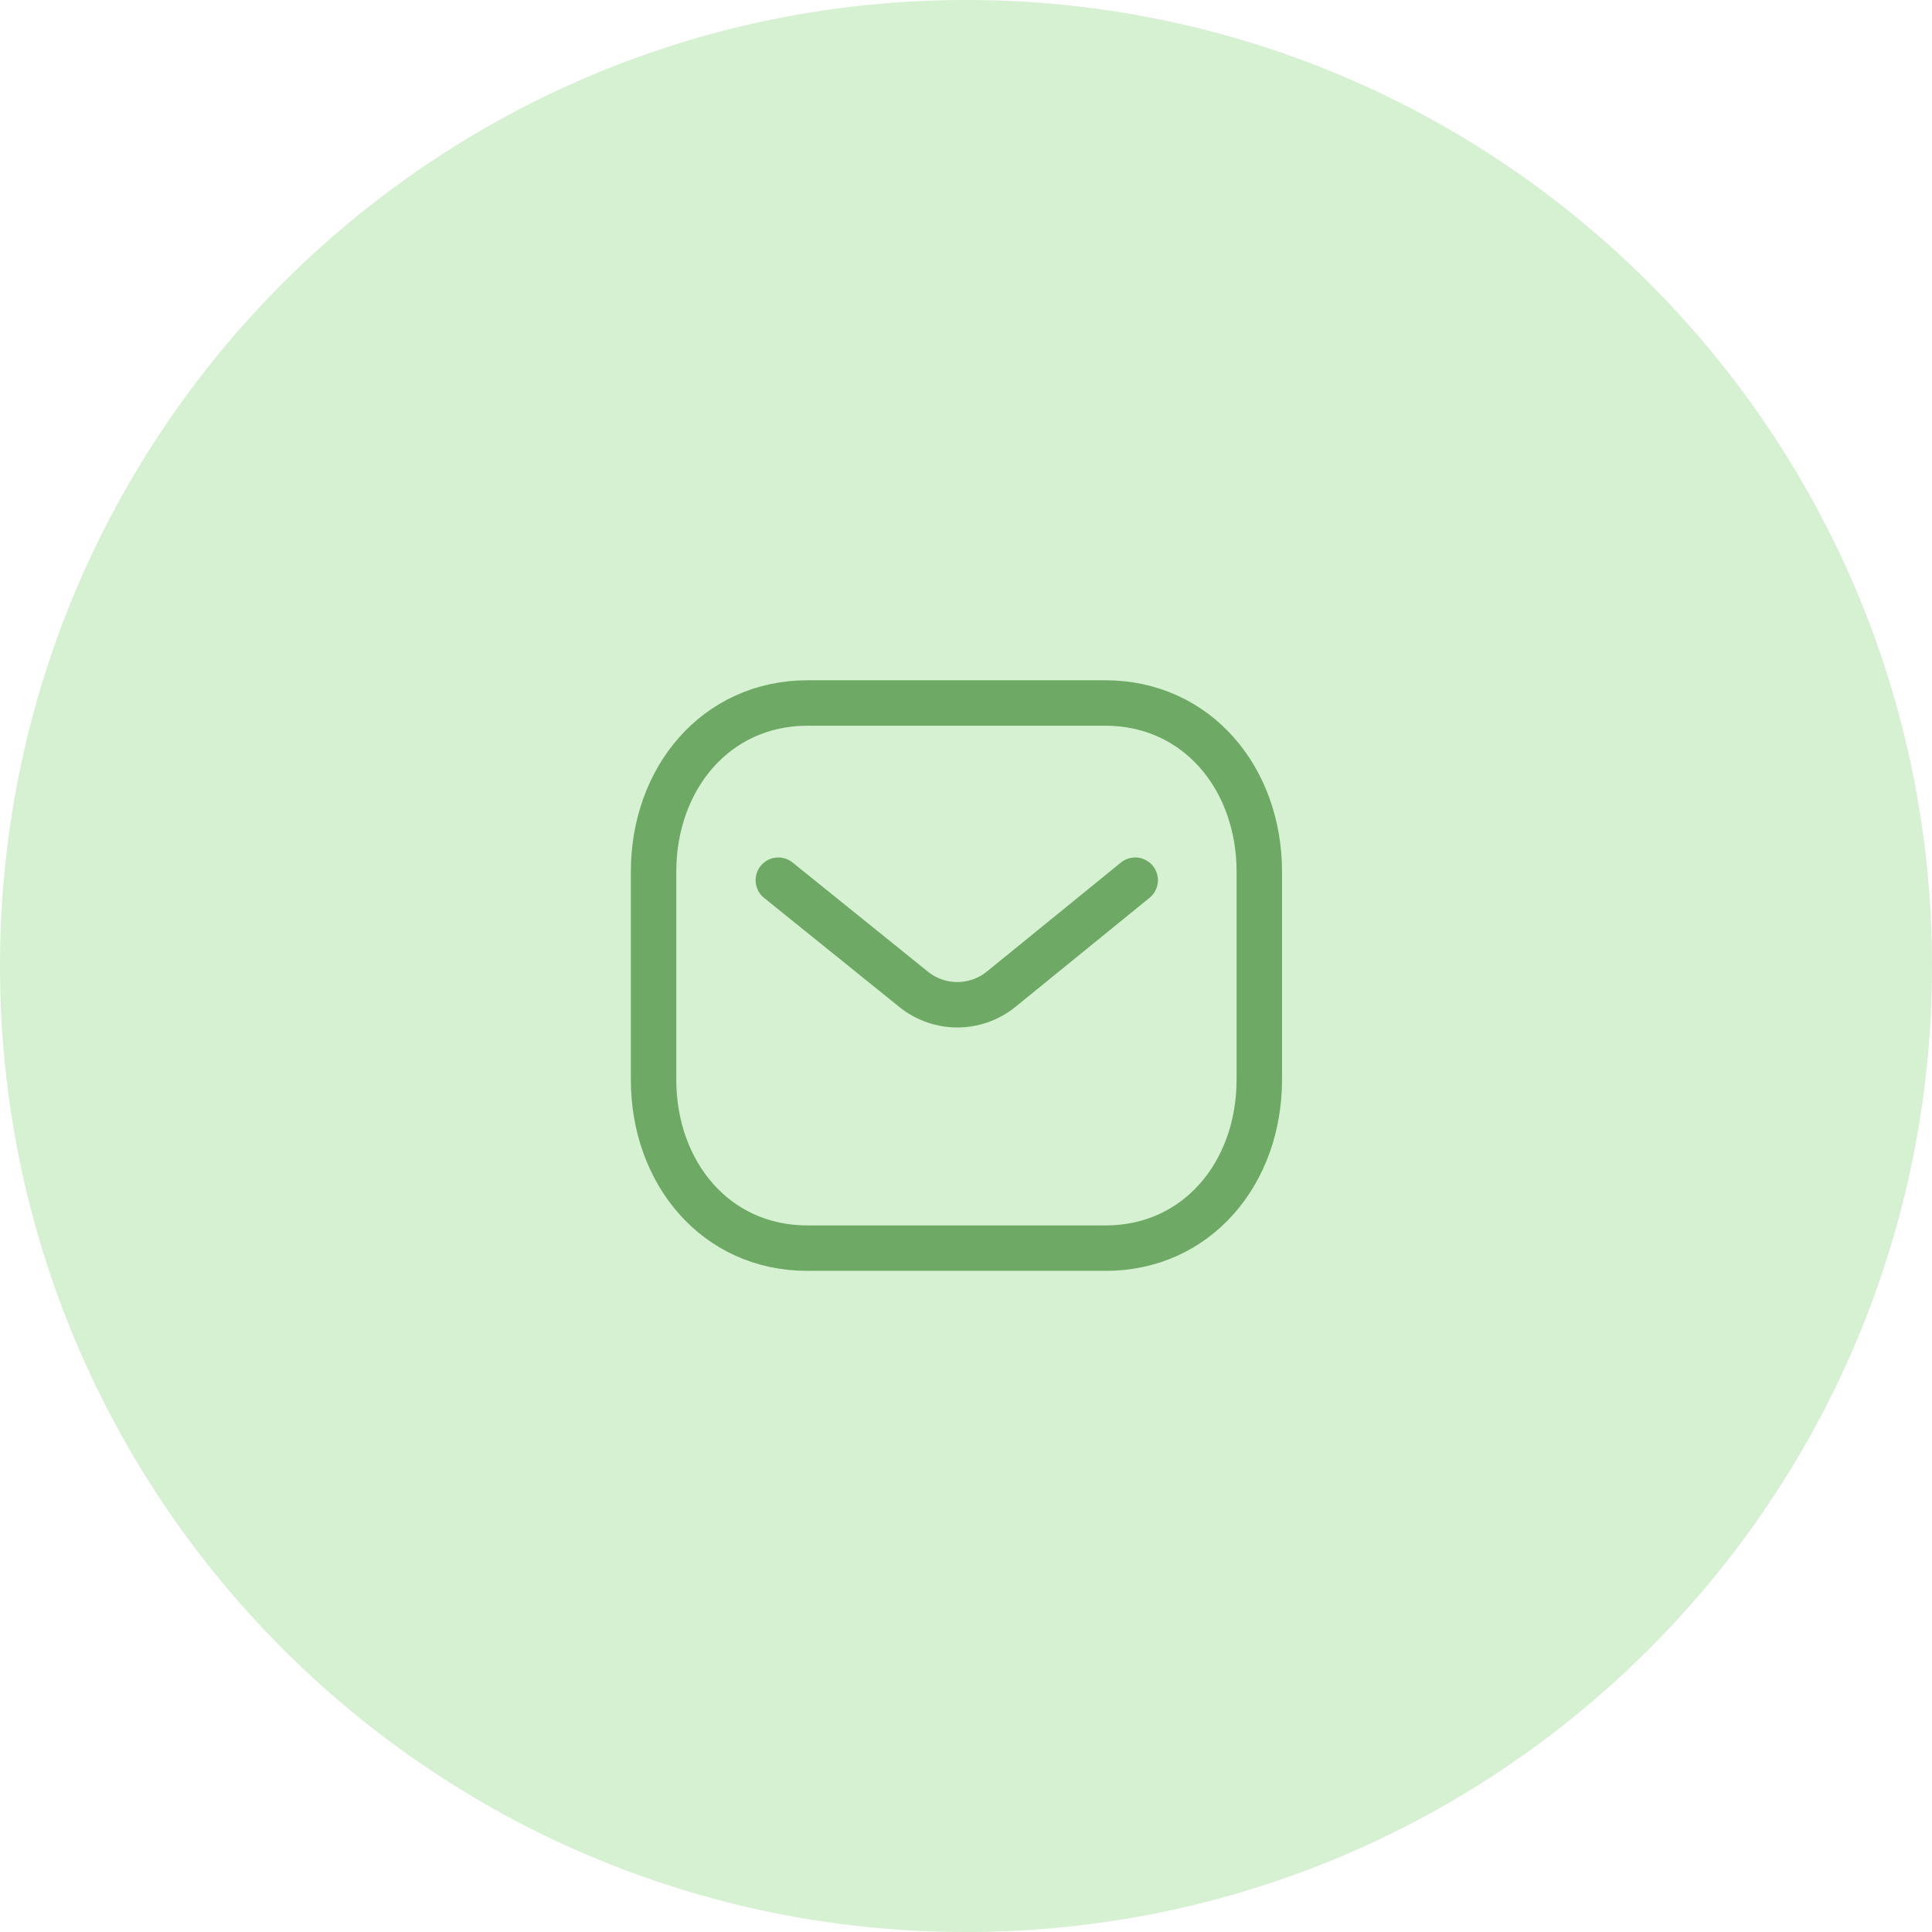
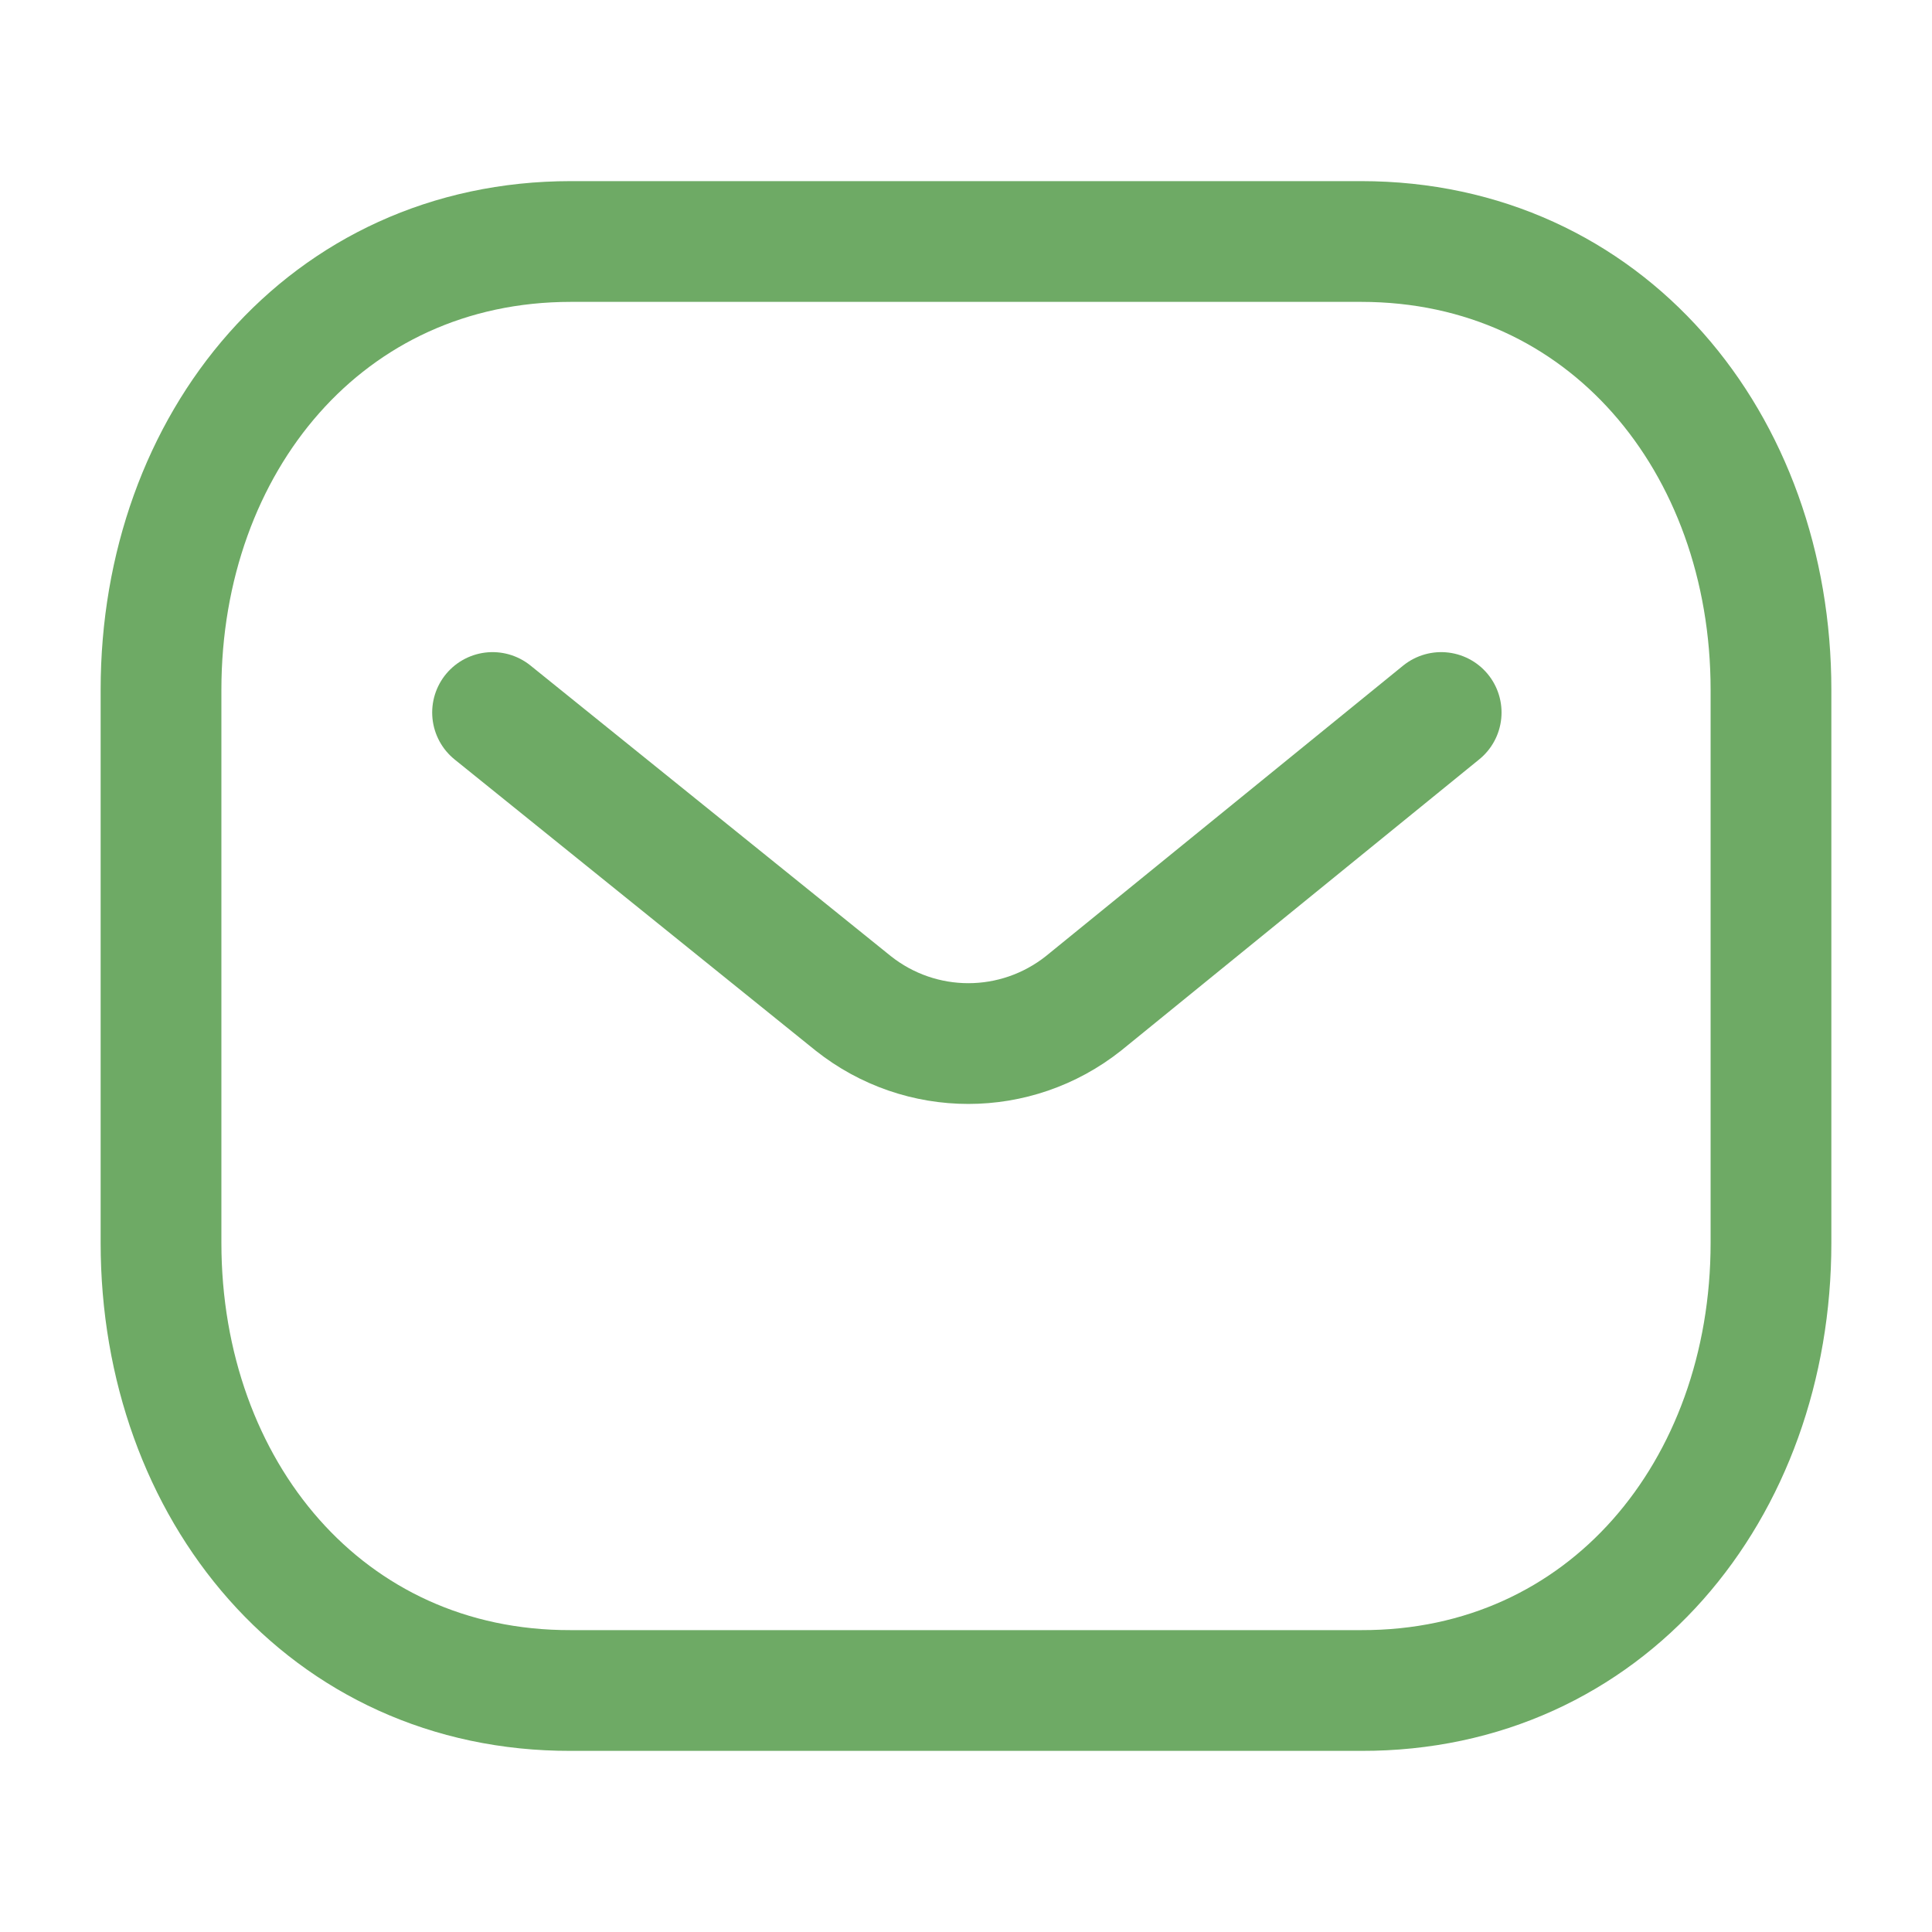
- <svg xmlns="http://www.w3.org/2000/svg" width="101" height="101" viewBox="0 0 101 101" fill="none">
-   <circle cx="50.5" cy="50.5" r="50.5" fill="#D6F0D2" />
-   <path d="M59.346 46.014L52.311 51.735C50.981 52.789 49.111 52.789 47.782 51.735L40.688 46.014" stroke="#6EAA65" stroke-width="2.375" stroke-linecap="round" stroke-linejoin="round" />
-   <path fill-rule="evenodd" clip-rule="evenodd" d="M57.772 65.25C62.588 65.263 65.833 61.307 65.833 56.444V45.569C65.833 40.706 62.588 36.75 57.772 36.75H42.228C37.412 36.75 34.167 40.706 34.167 45.569V56.444C34.167 61.307 37.412 65.263 42.228 65.25H57.772Z" stroke="#6EAA65" stroke-width="2.375" stroke-linecap="round" stroke-linejoin="round" />
+ <svg xmlns="http://www.w3.org/2000/svg" width="38" height="38" viewBox="0 0 38 38" fill="none">
+   <path d="M28.346 14.014L21.311 19.735C19.981 20.789 18.111 20.789 16.782 19.735L9.688 14.014" stroke="#6EAA65" stroke-width="2.375" stroke-linecap="round" stroke-linejoin="round" />
+   <path fill-rule="evenodd" clip-rule="evenodd" d="M26.772 33.25C31.588 33.263 34.833 29.307 34.833 24.444V13.569C34.833 8.706 31.588 4.75 26.772 4.75H11.228C6.412 4.75 3.167 8.706 3.167 13.569V24.444C3.167 29.307 6.412 33.263 11.228 33.25H26.772Z" stroke="#6EAA65" stroke-width="2.375" stroke-linecap="round" stroke-linejoin="round" />
</svg>
